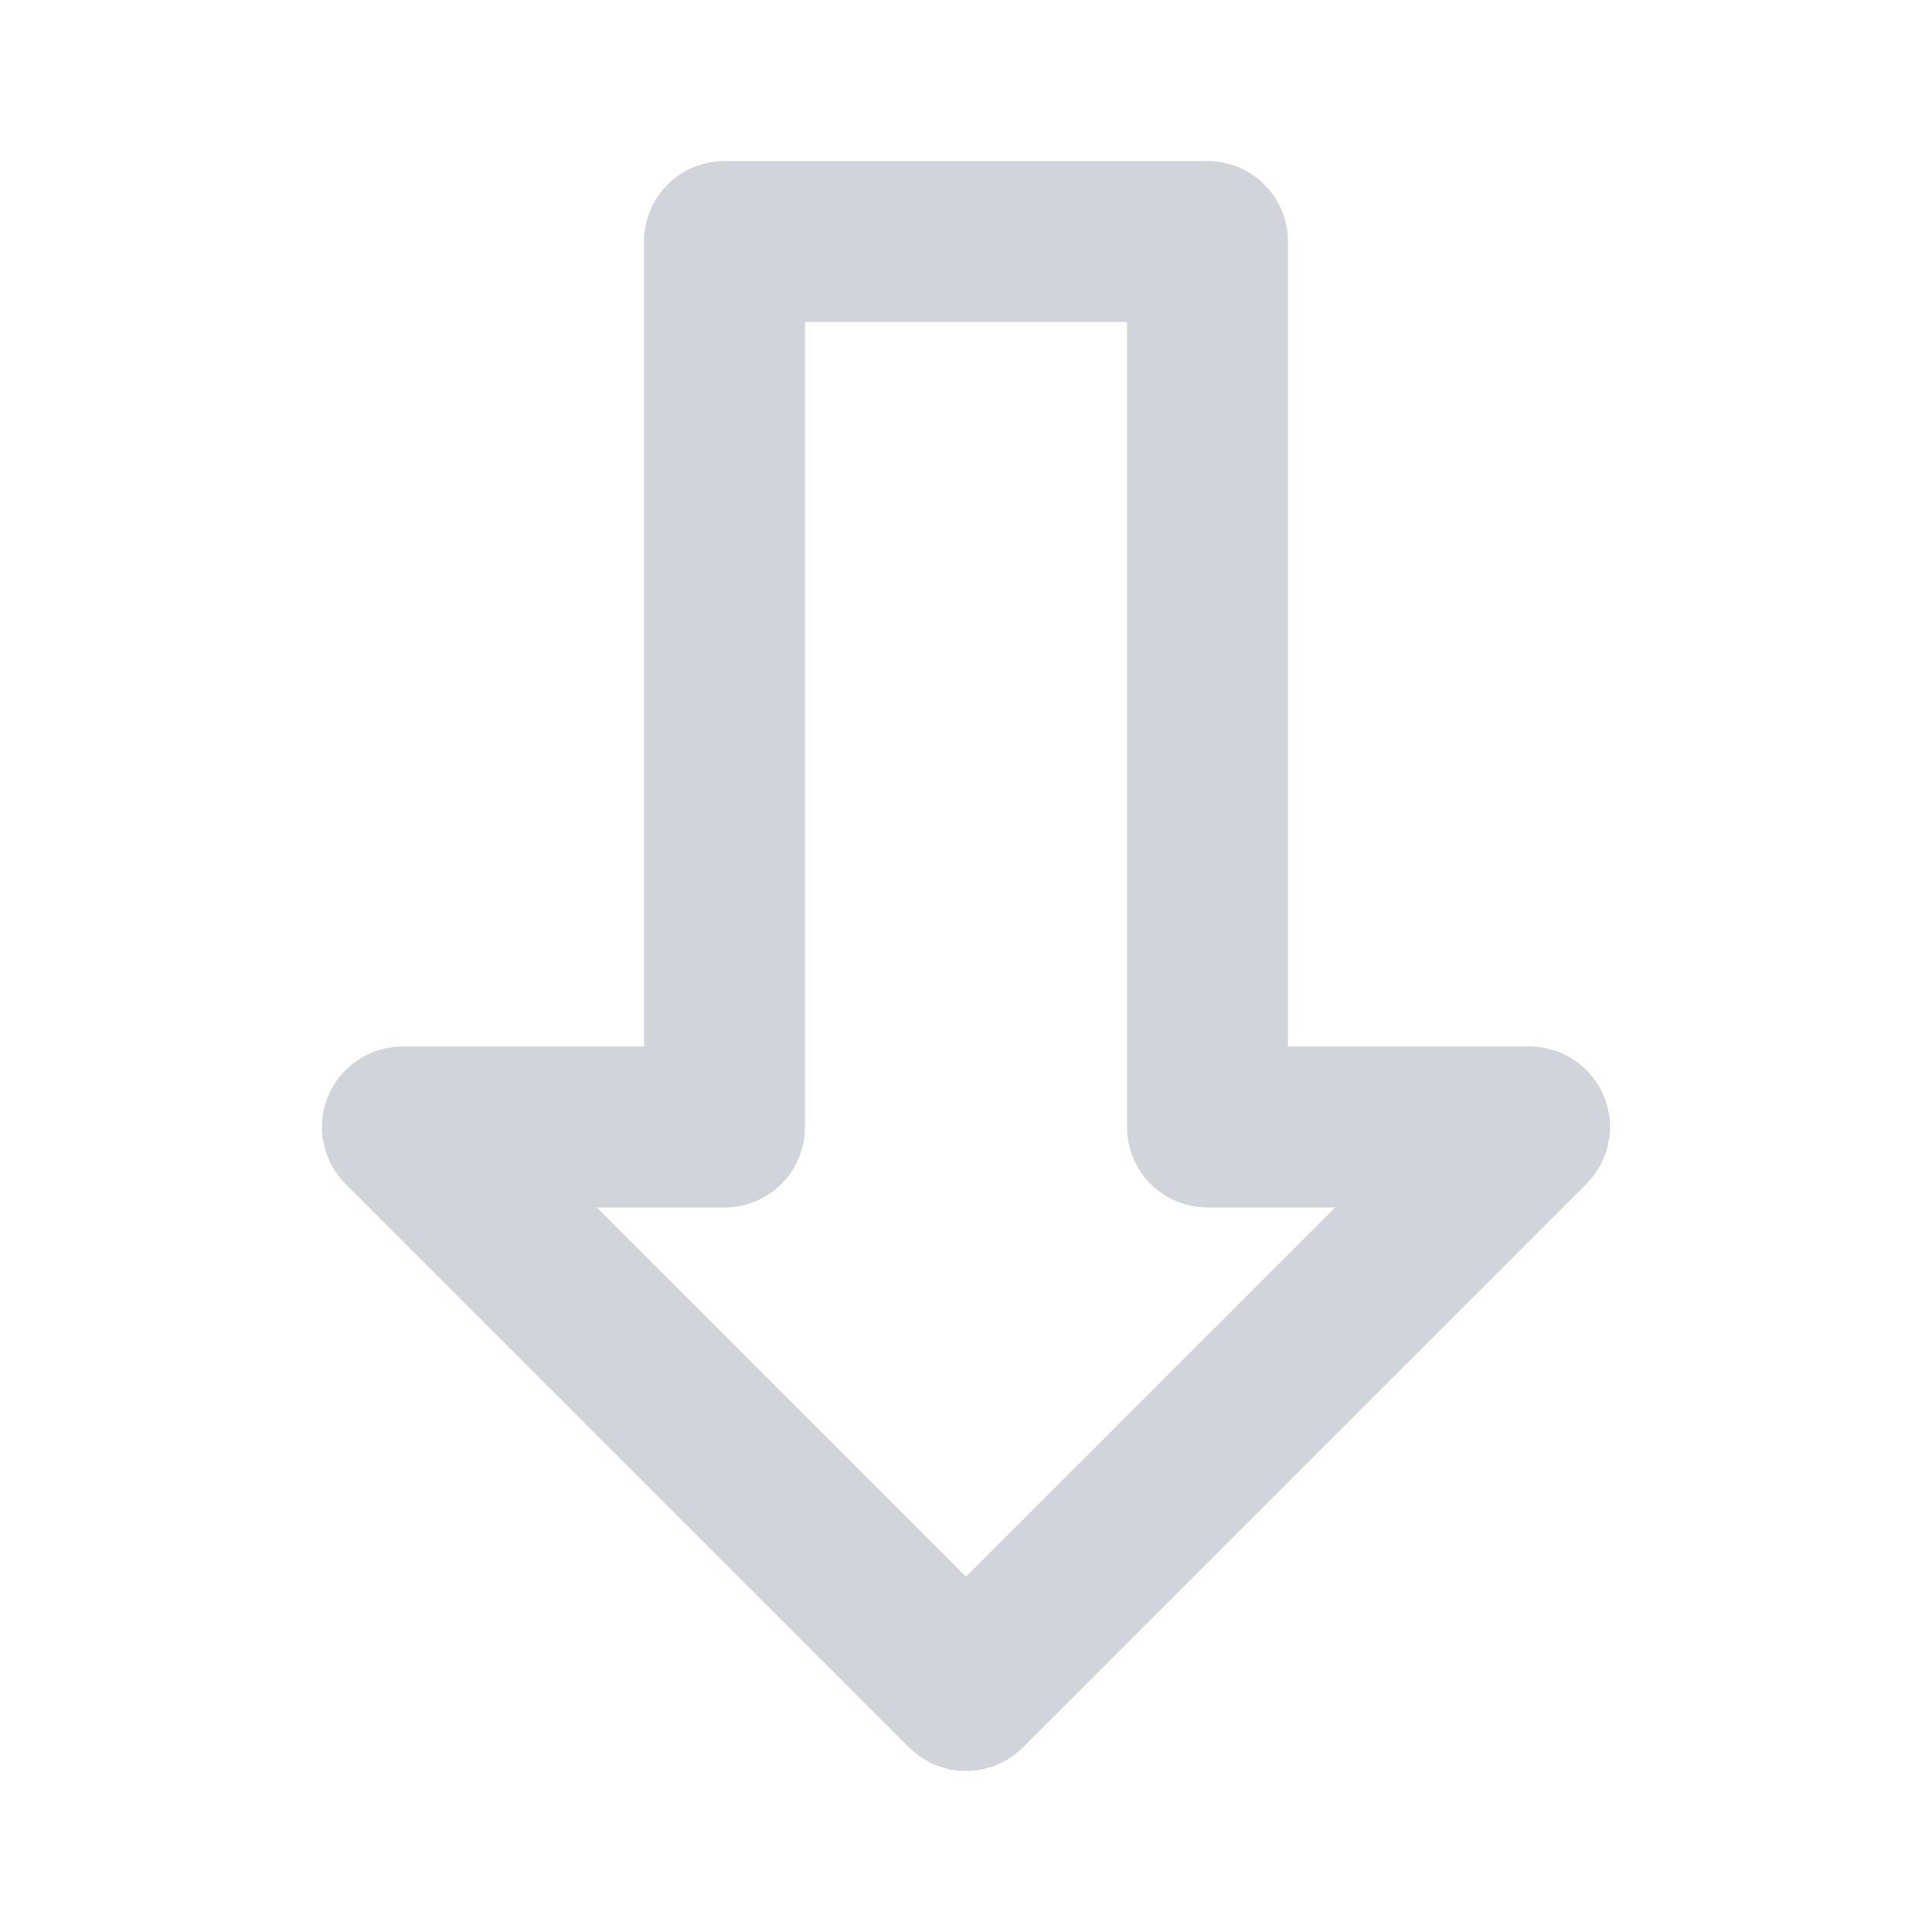
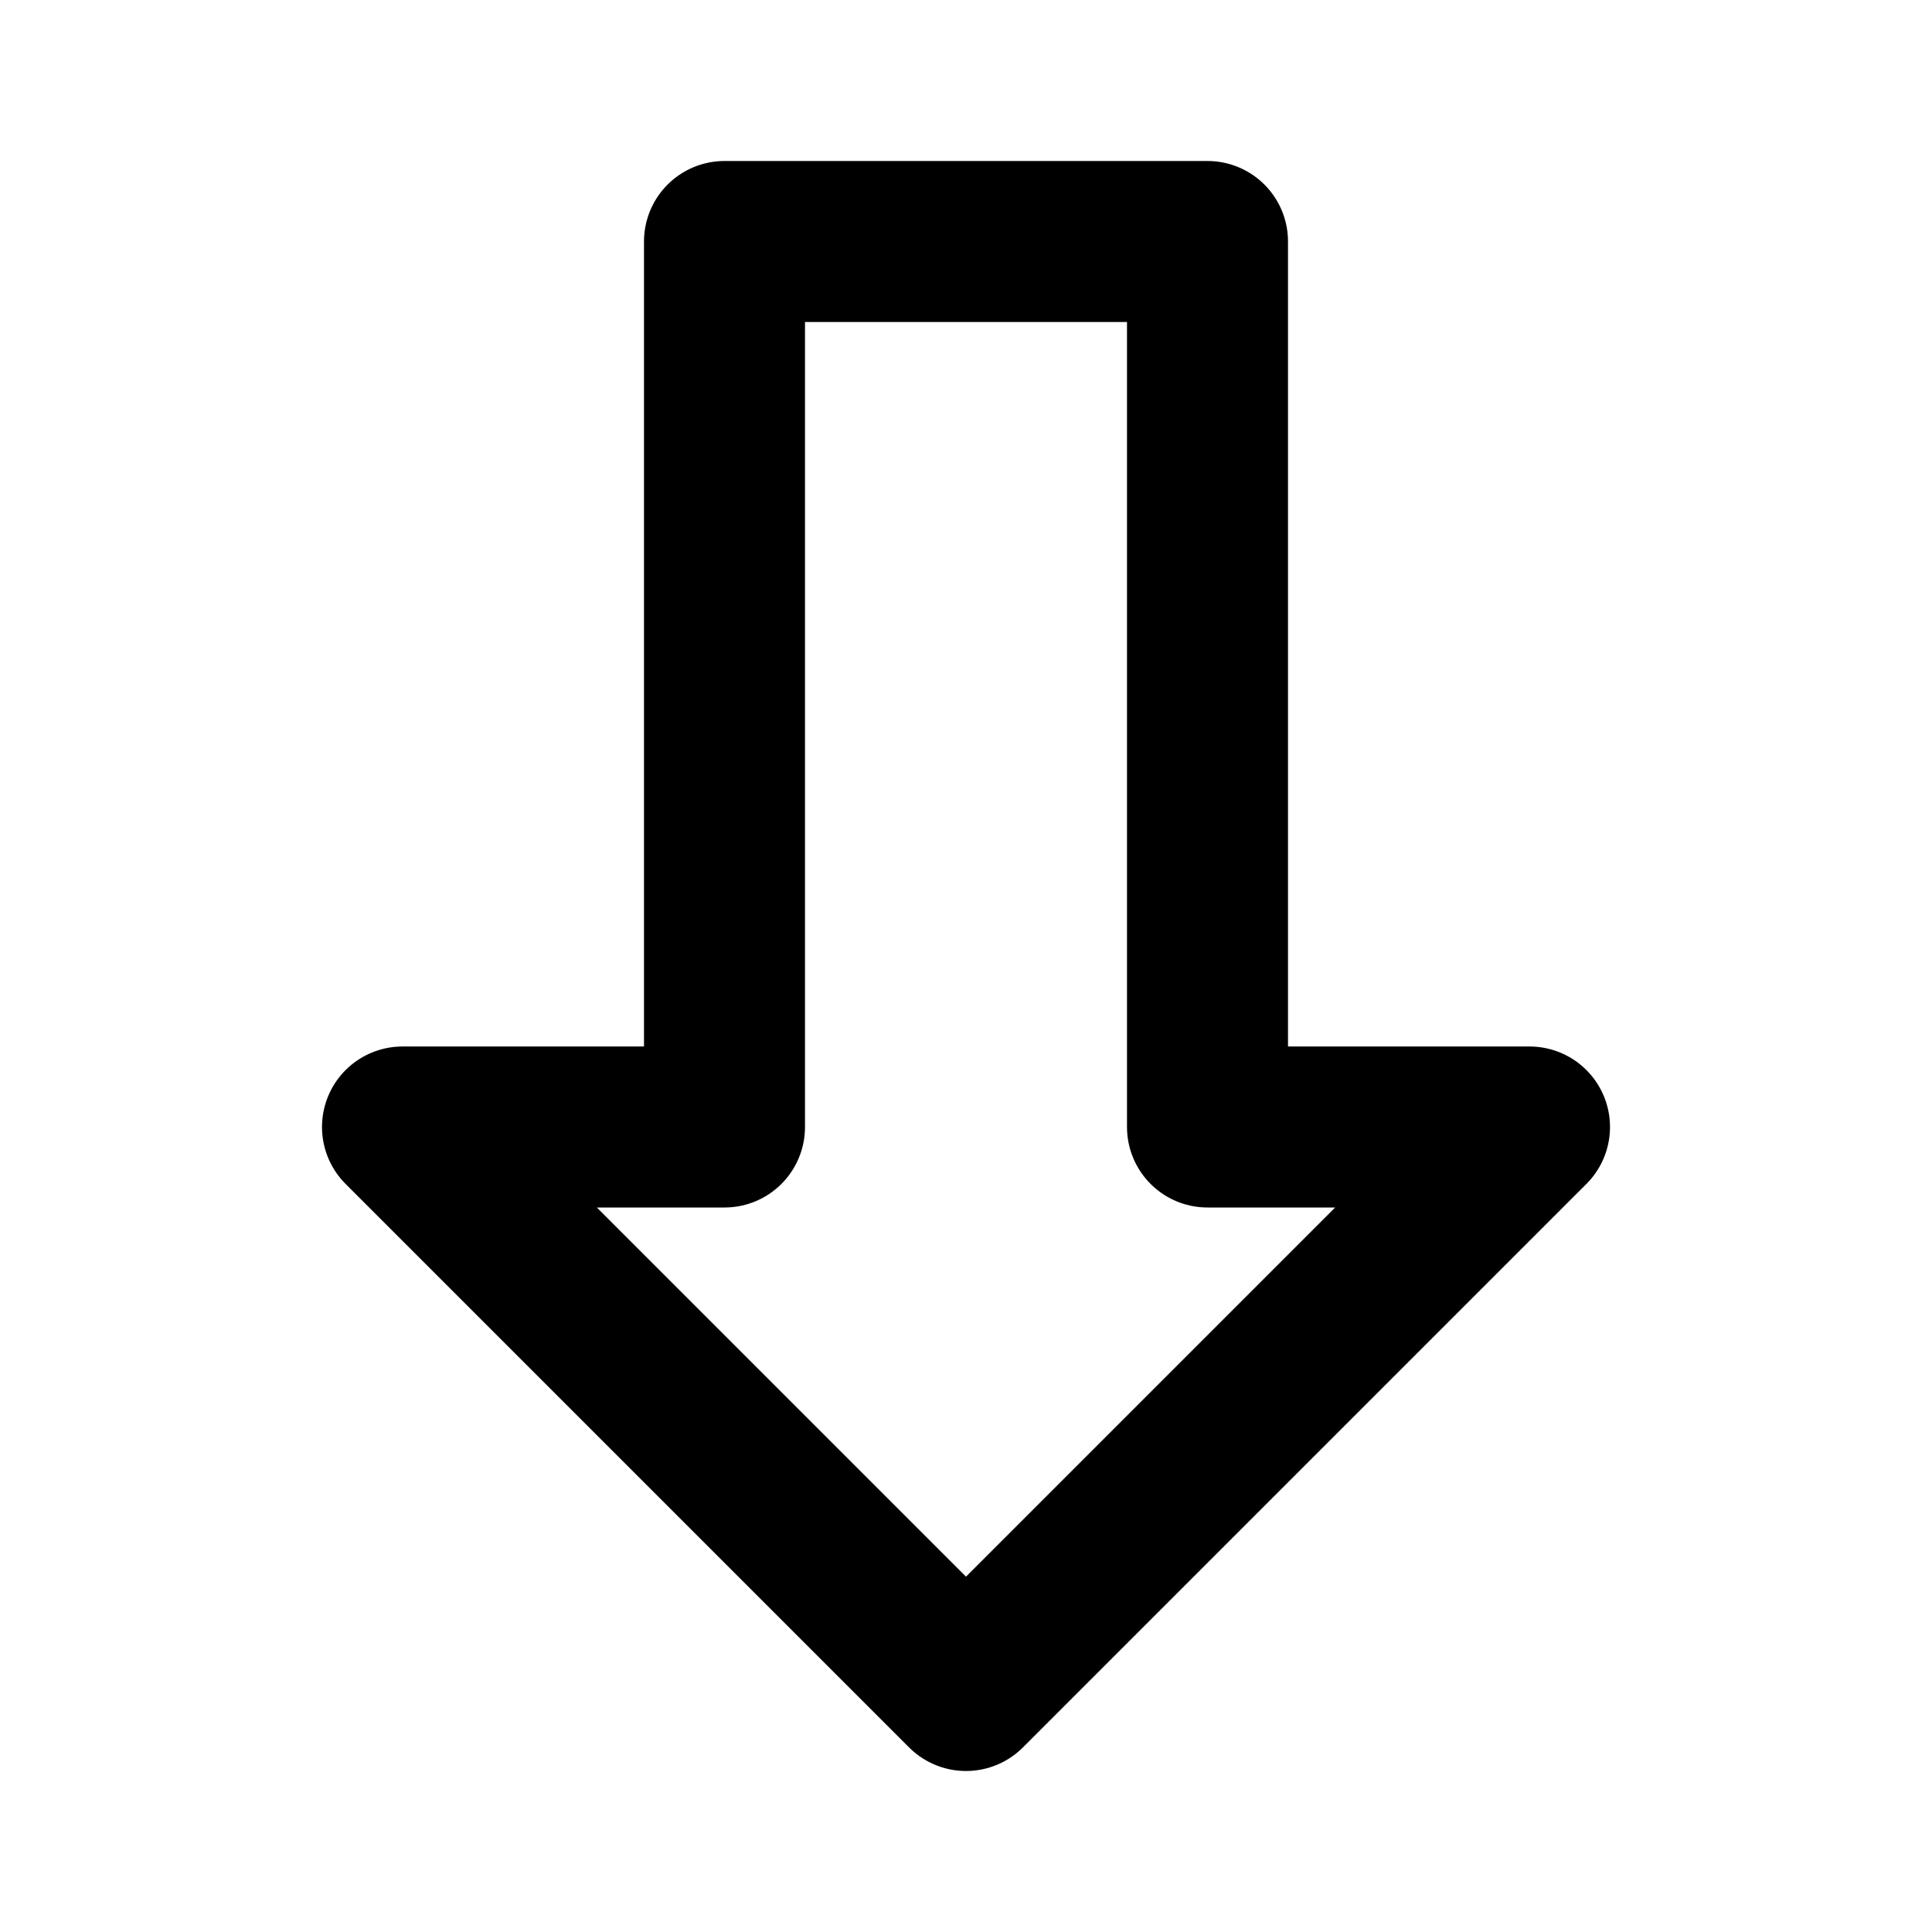
- <svg xmlns="http://www.w3.org/2000/svg" width="24" height="24" viewBox="0 0 24 24" fill="none" stroke="#d1d5db" stroke-width="2" stroke-linecap="round" stroke-linejoin="round">
+ <svg xmlns="http://www.w3.org/2000/svg" width="24" height="24" viewBox="0 0 24 24" fill="none" stroke="currentColor" stroke-width="2" stroke-linecap="round" stroke-linejoin="round">
  <path d="M9 3h6v11h4l-7 7-7-7h4z" />
</svg>
